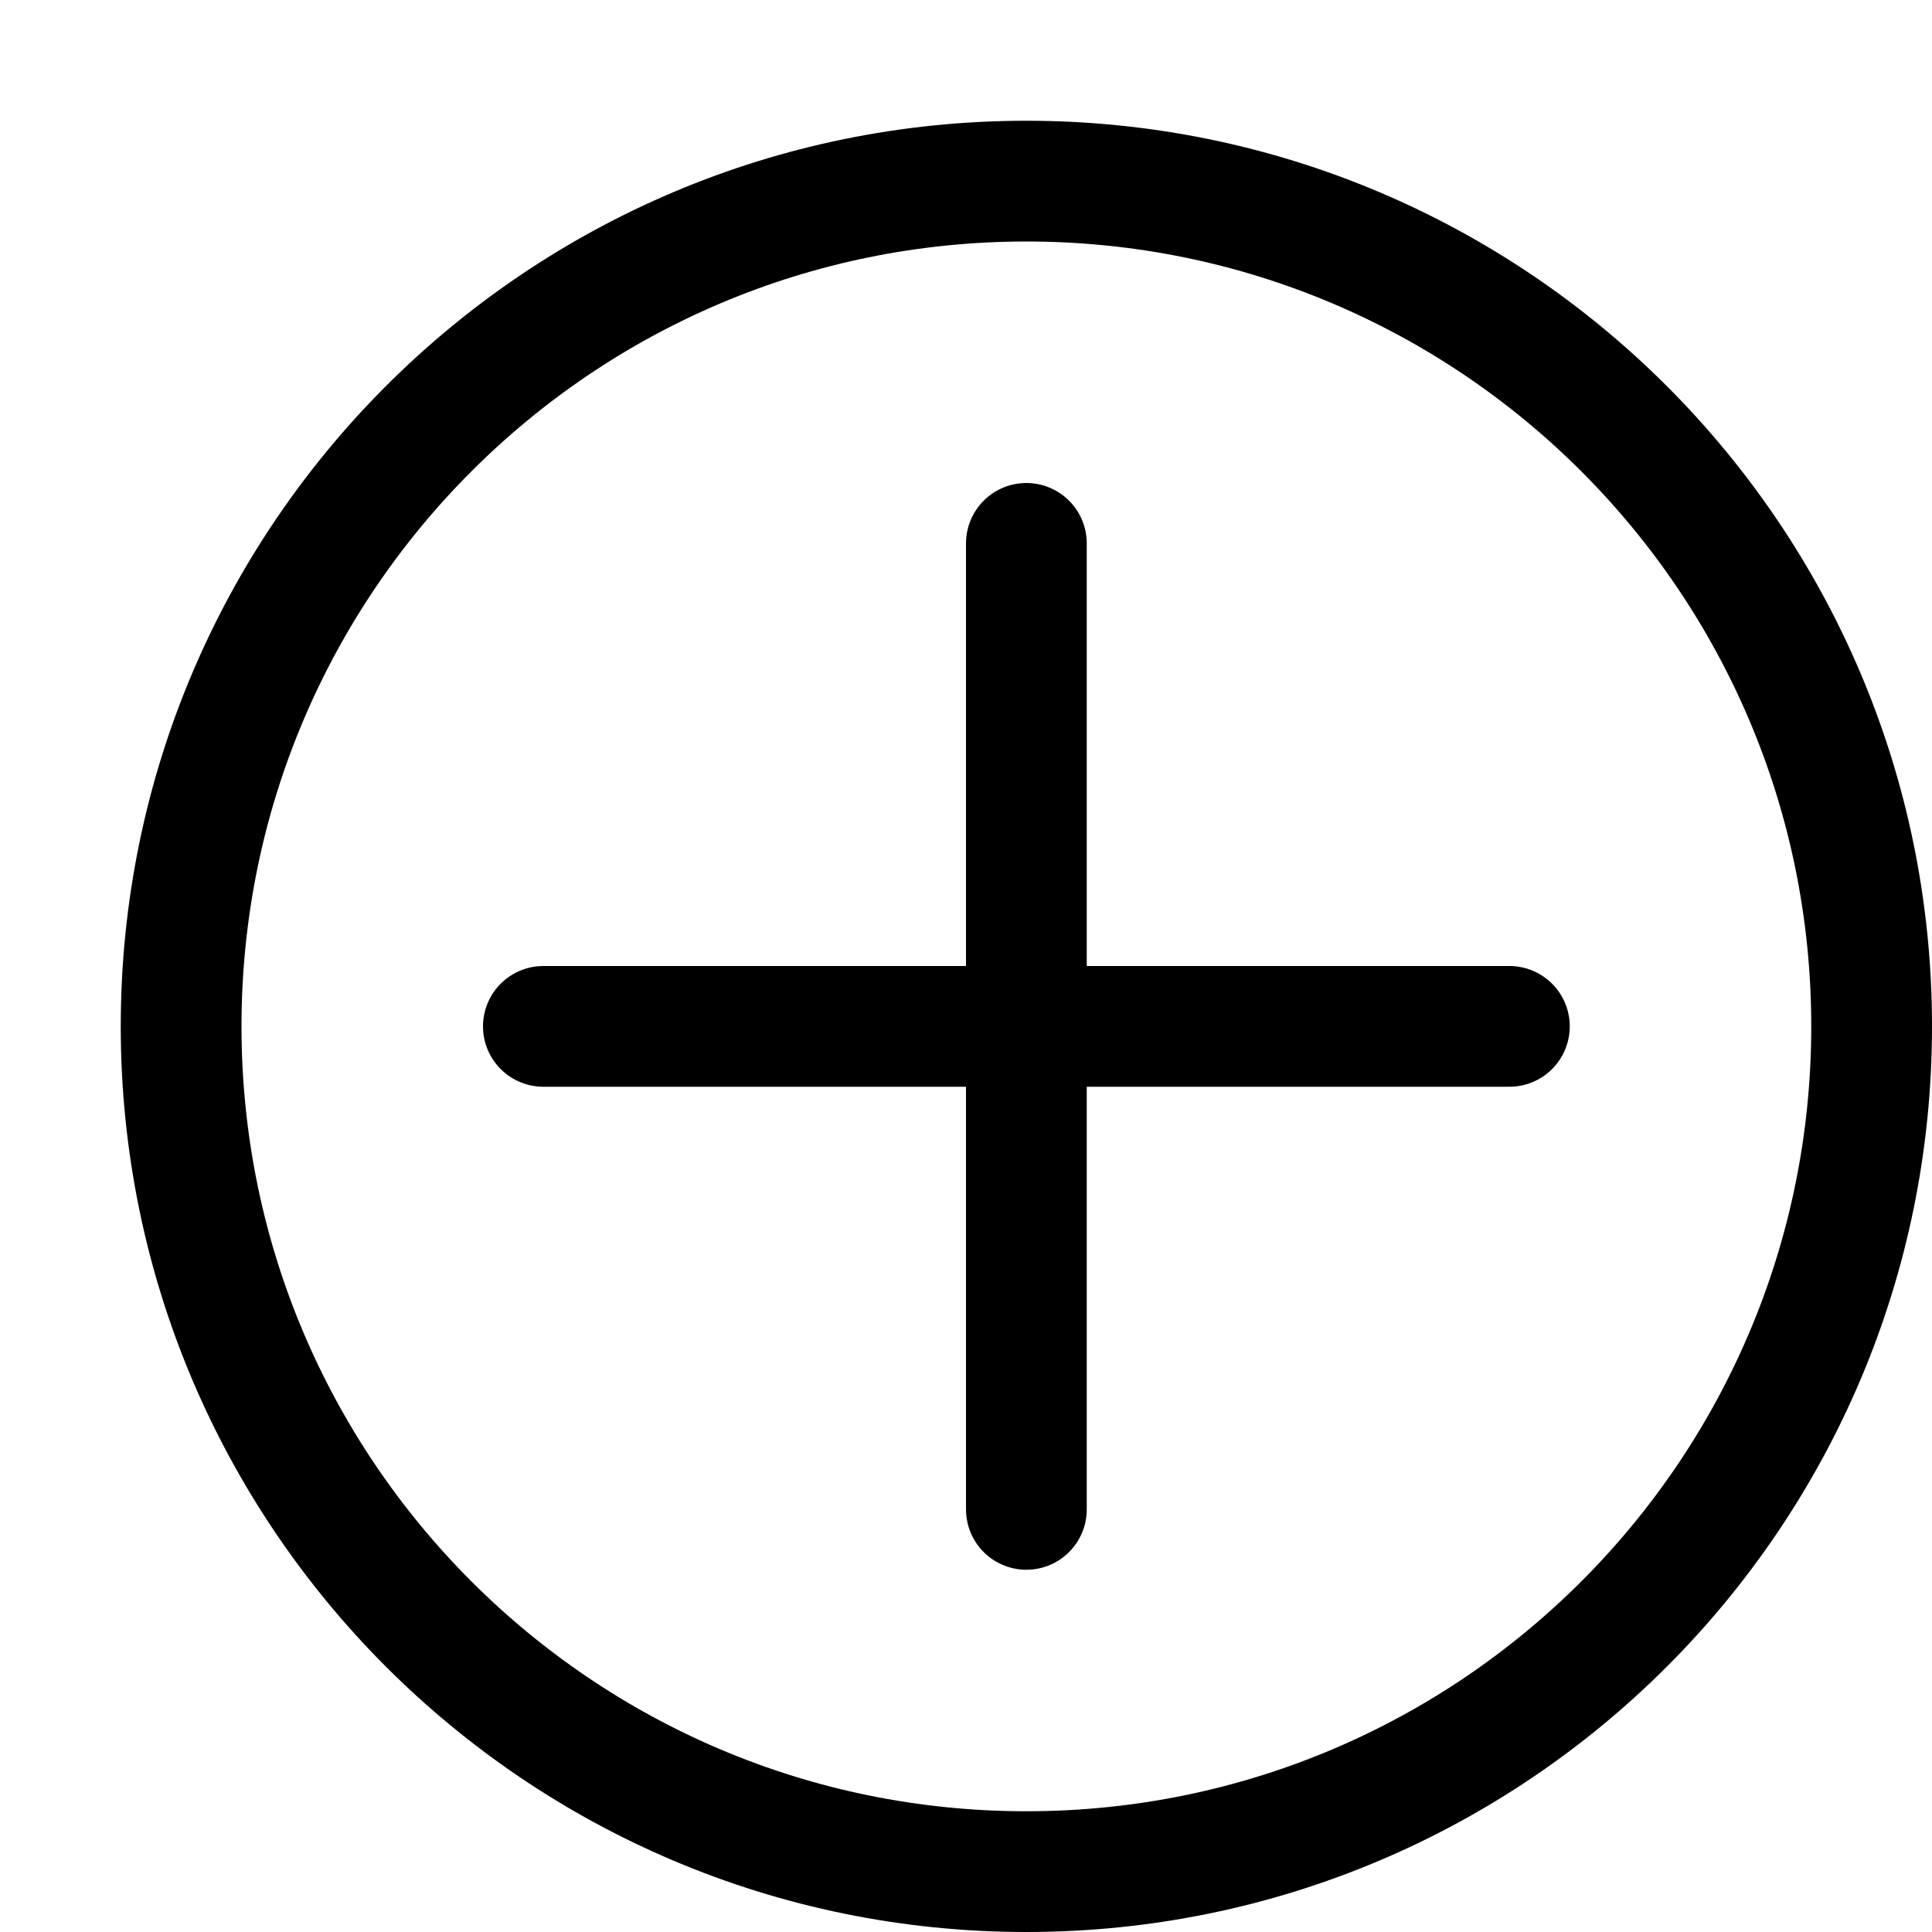
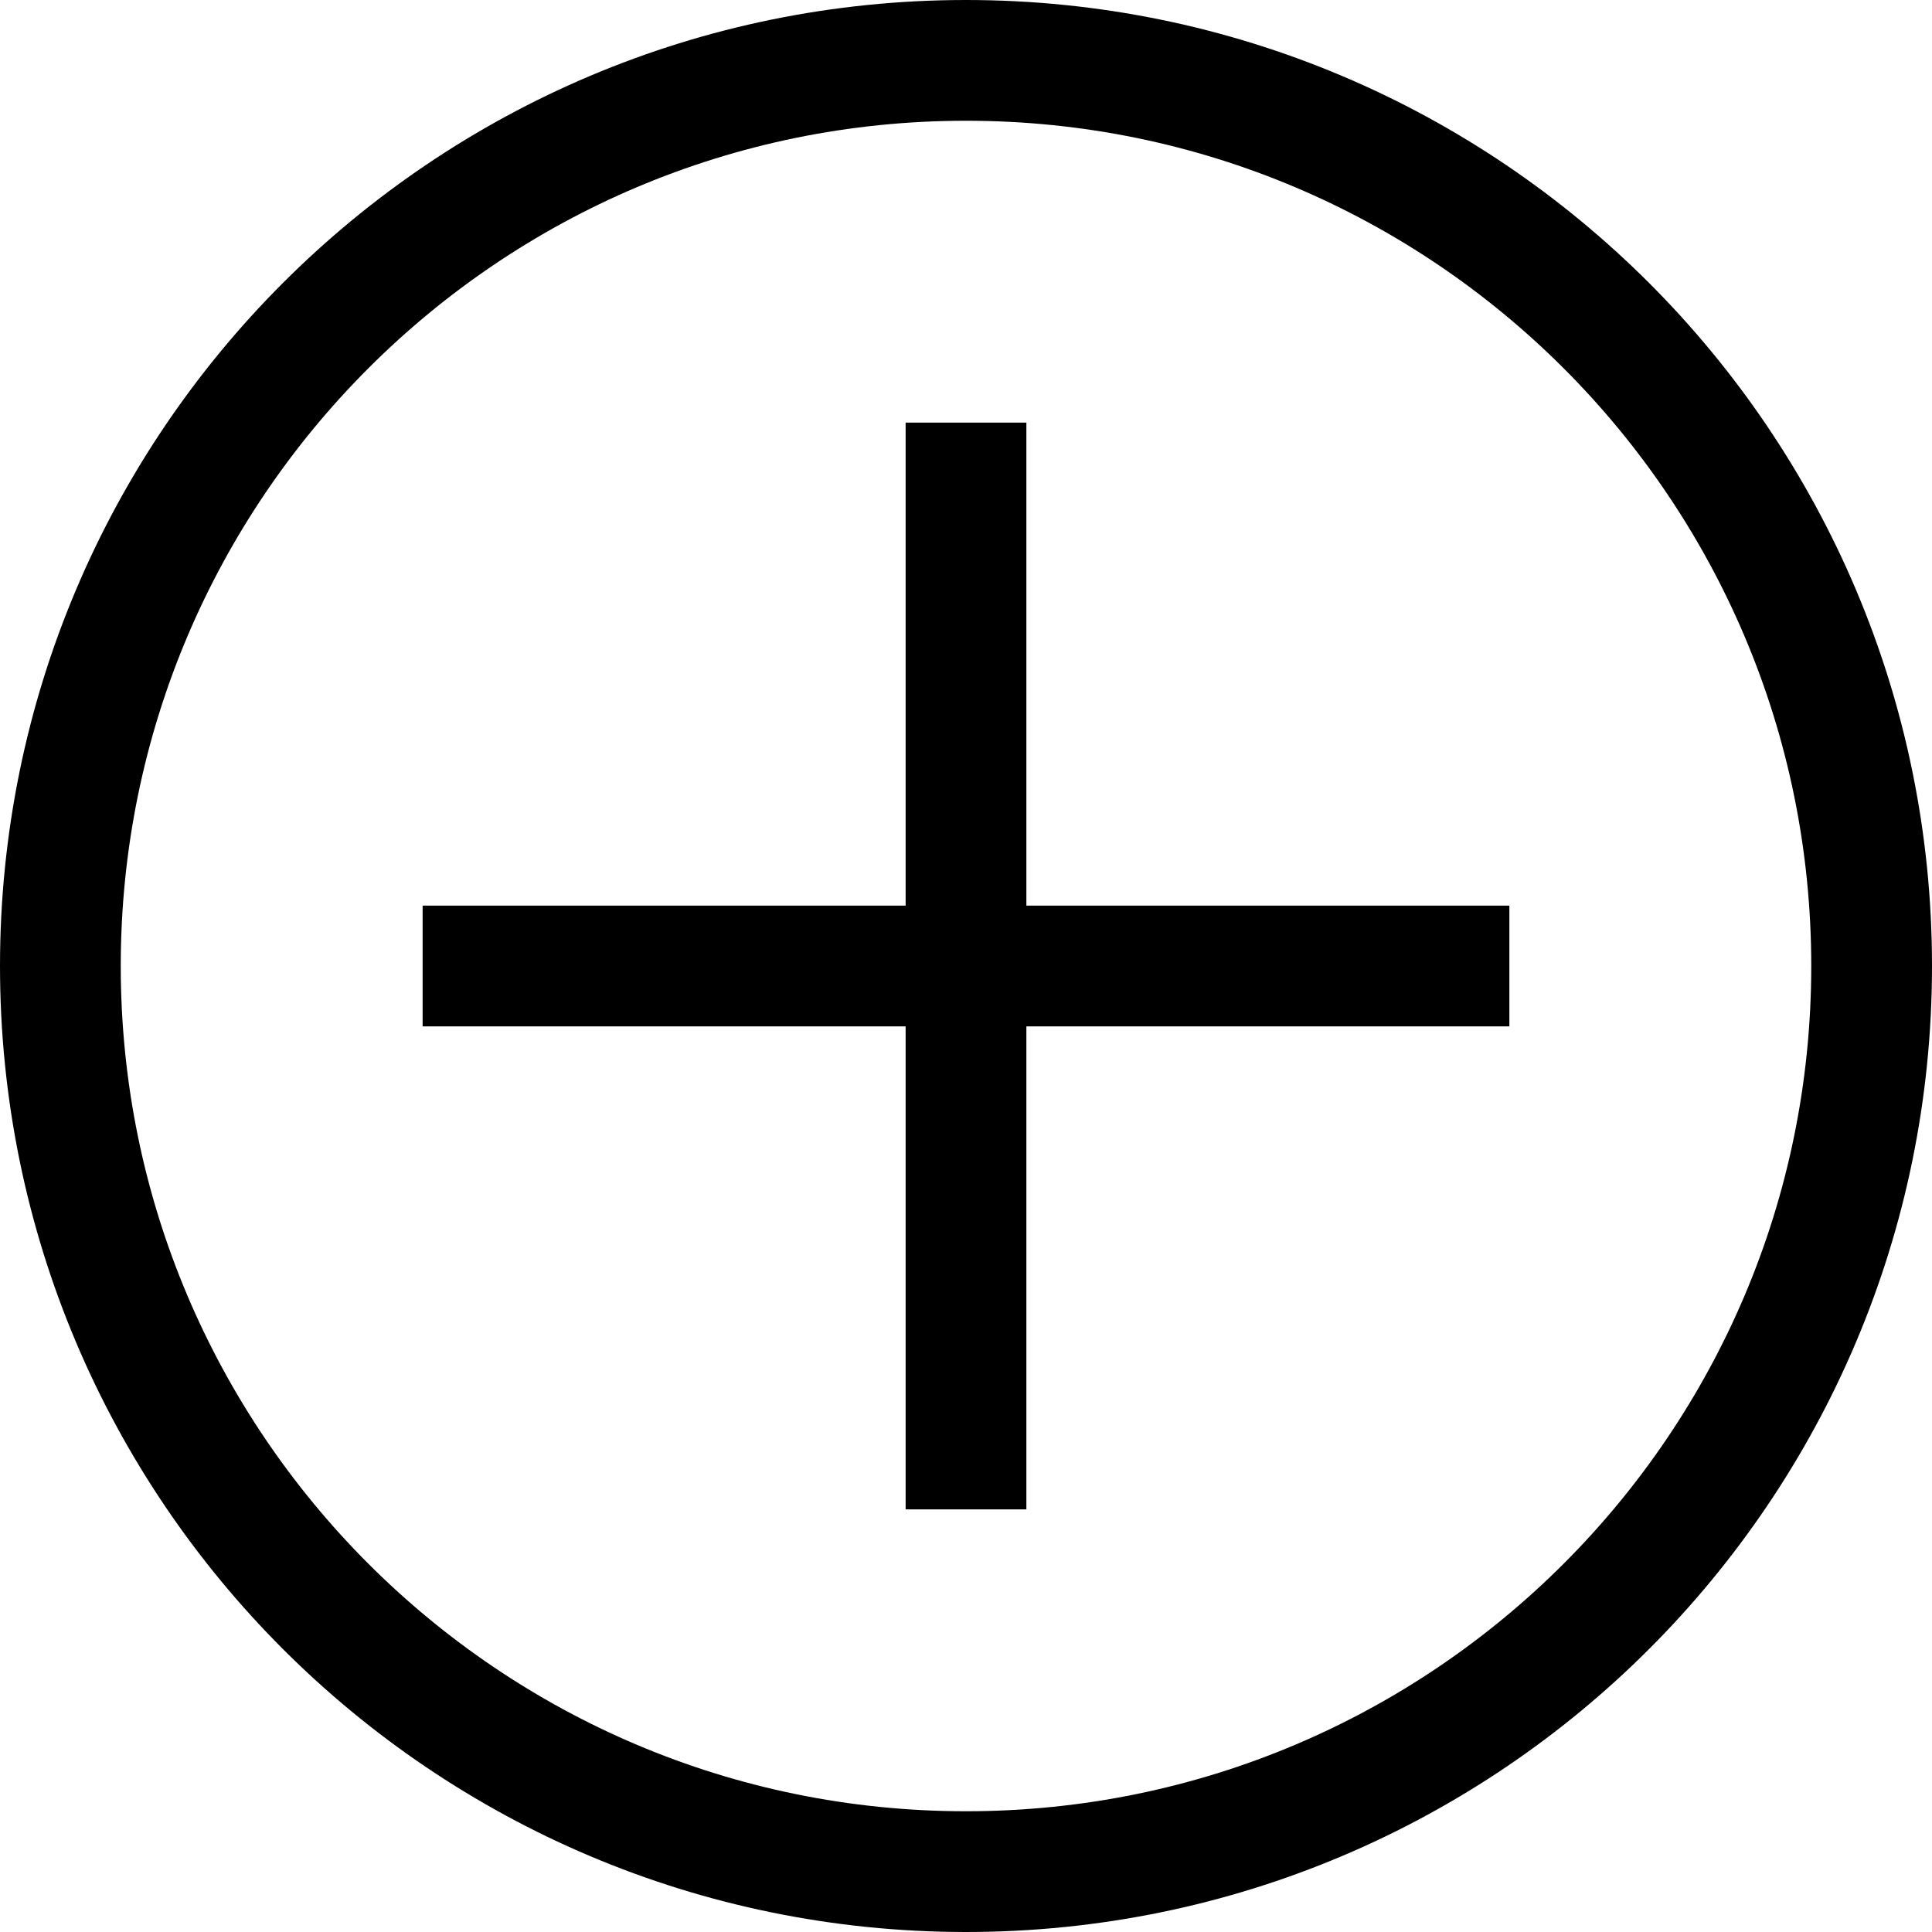
<svg xmlns="http://www.w3.org/2000/svg" width="16" height="16" fill="none" viewBox="0 0 16 16">
-   <path stroke="currentColor" fill="none" stroke-linecap="round" stroke-linejoin="round" d="M8.5 15.5a7 7 0 1 0 0-14 7 7 0 0 0 0 14ZM8.5 4.5v8M4.5 8.5h8" />
+   <path stroke="currentColor" stroke-linecap="square" stroke-linejoin="round" d="M8 4v8M4 8h8m3.5 0a7.5 7.5 0 1 1-15 0 7.5 7.5 0 0 1 15 0Z" />
</svg>
